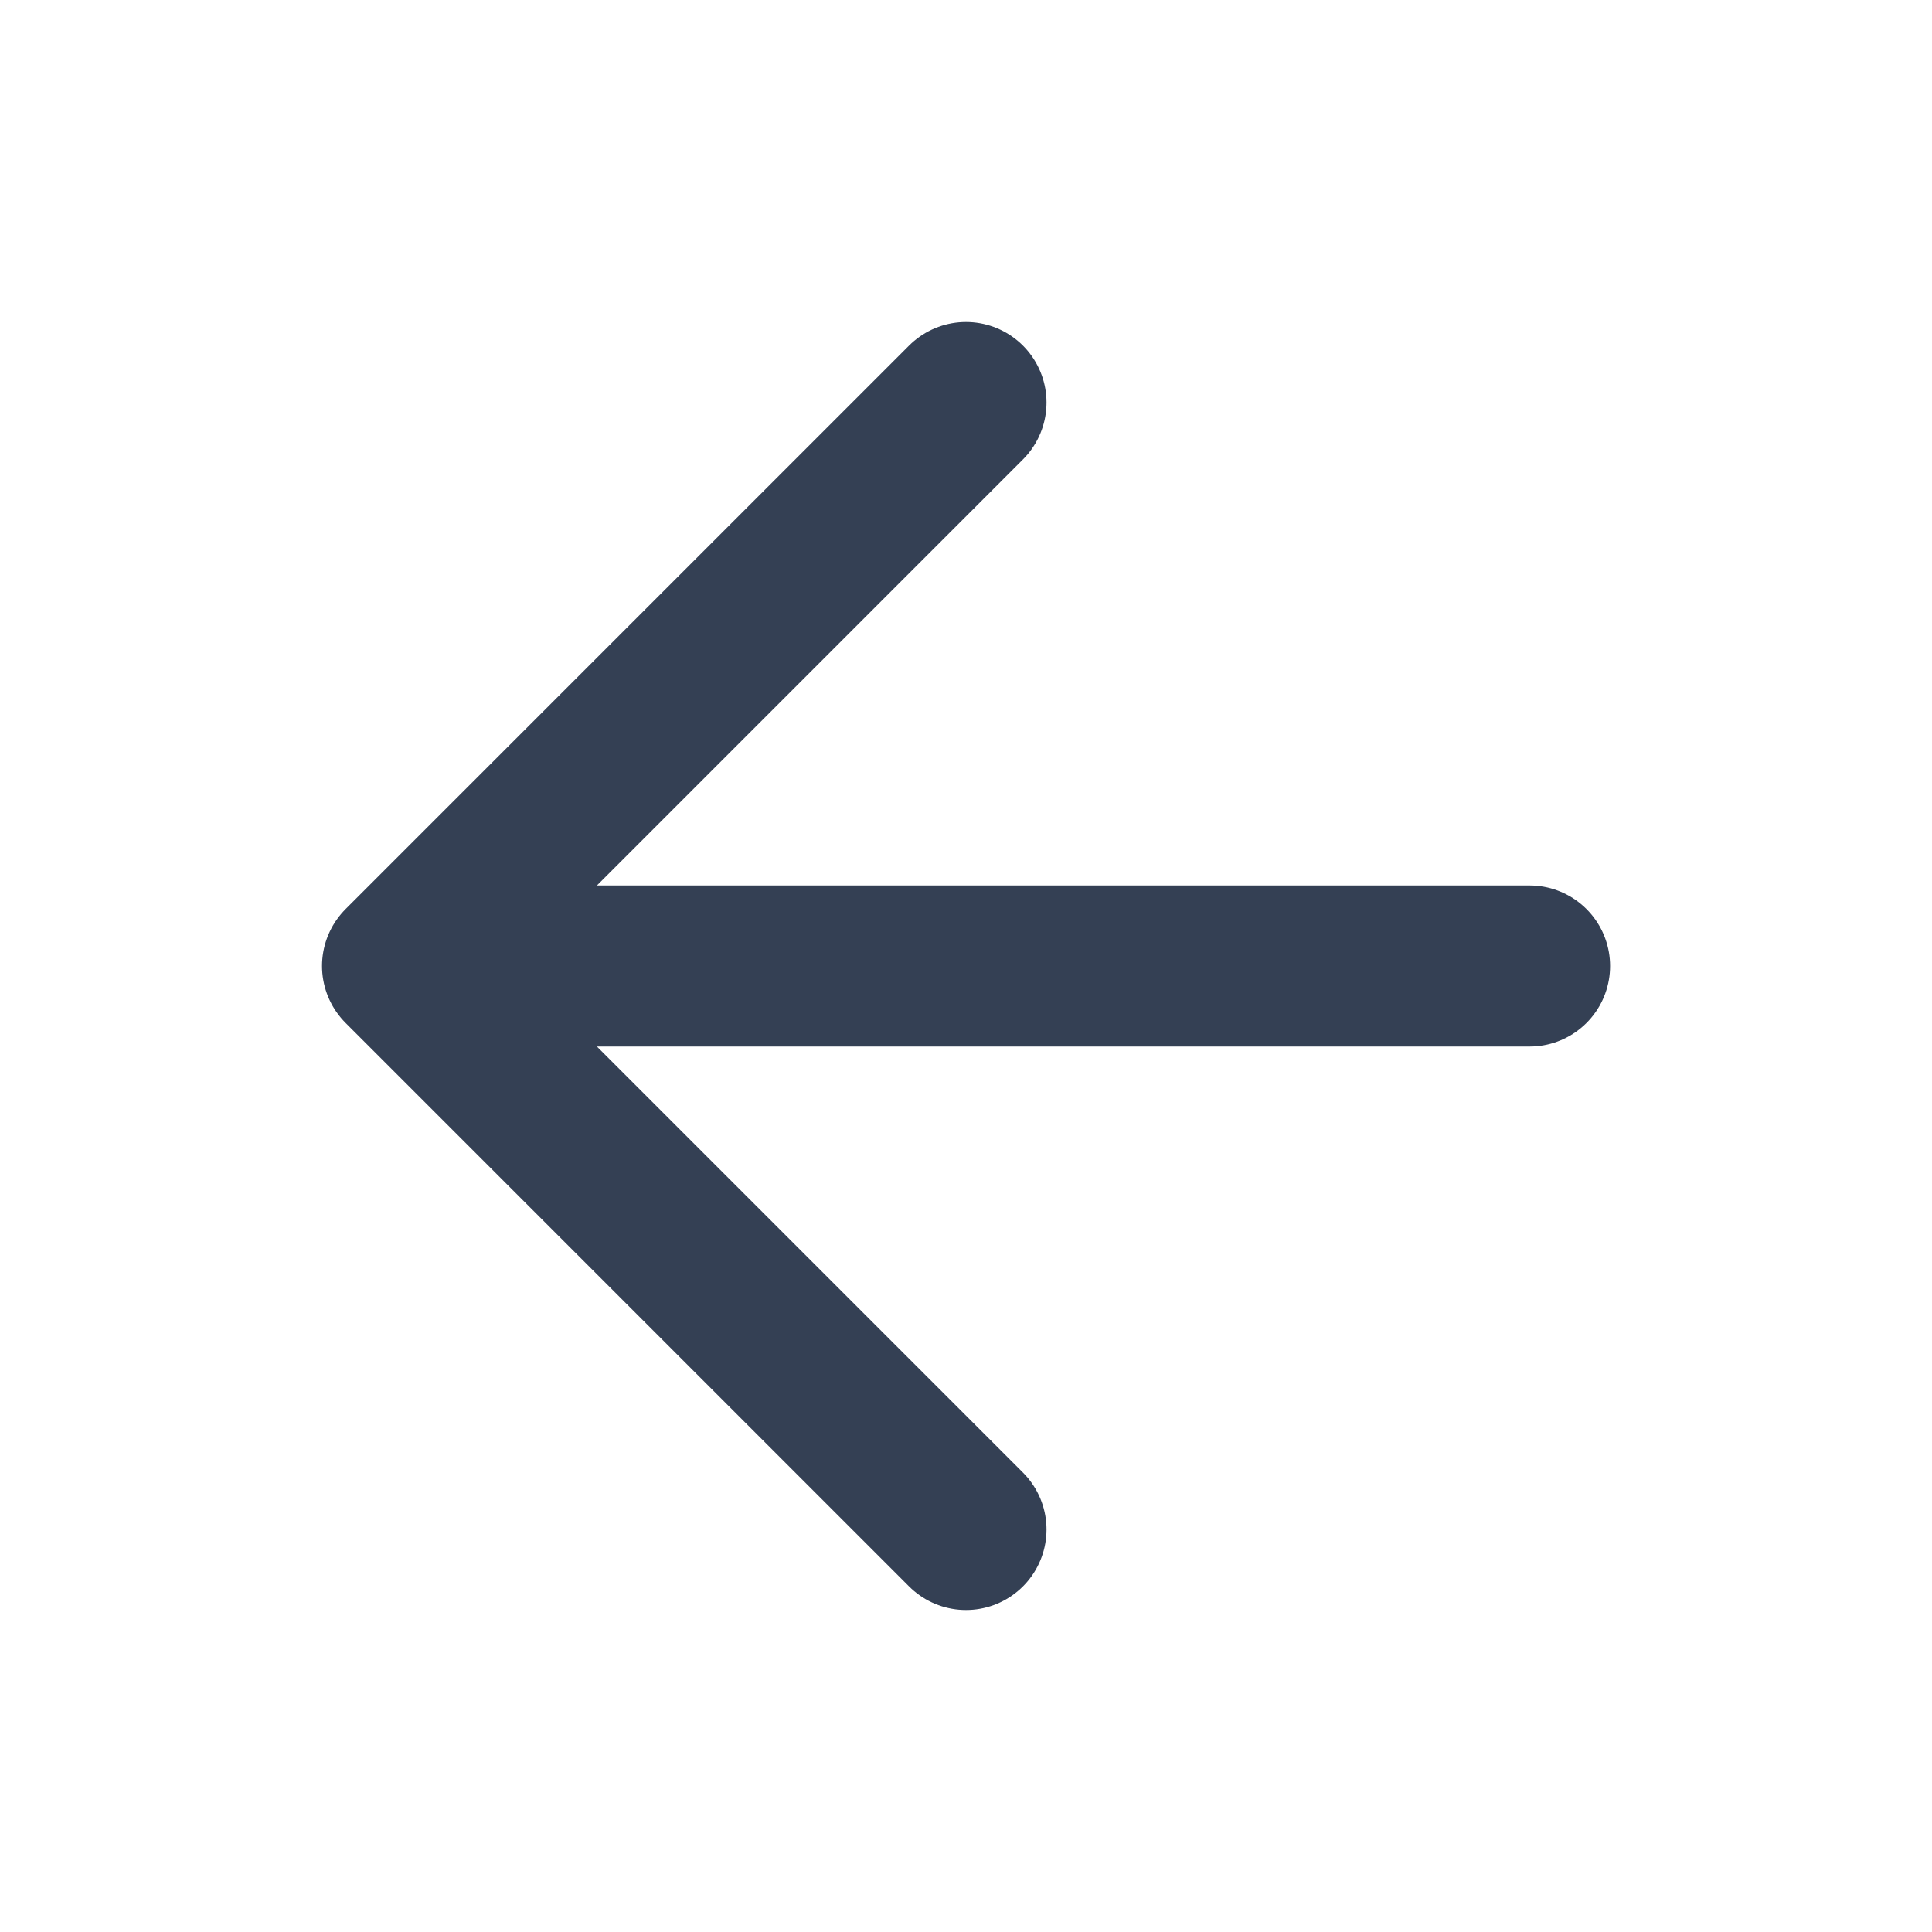
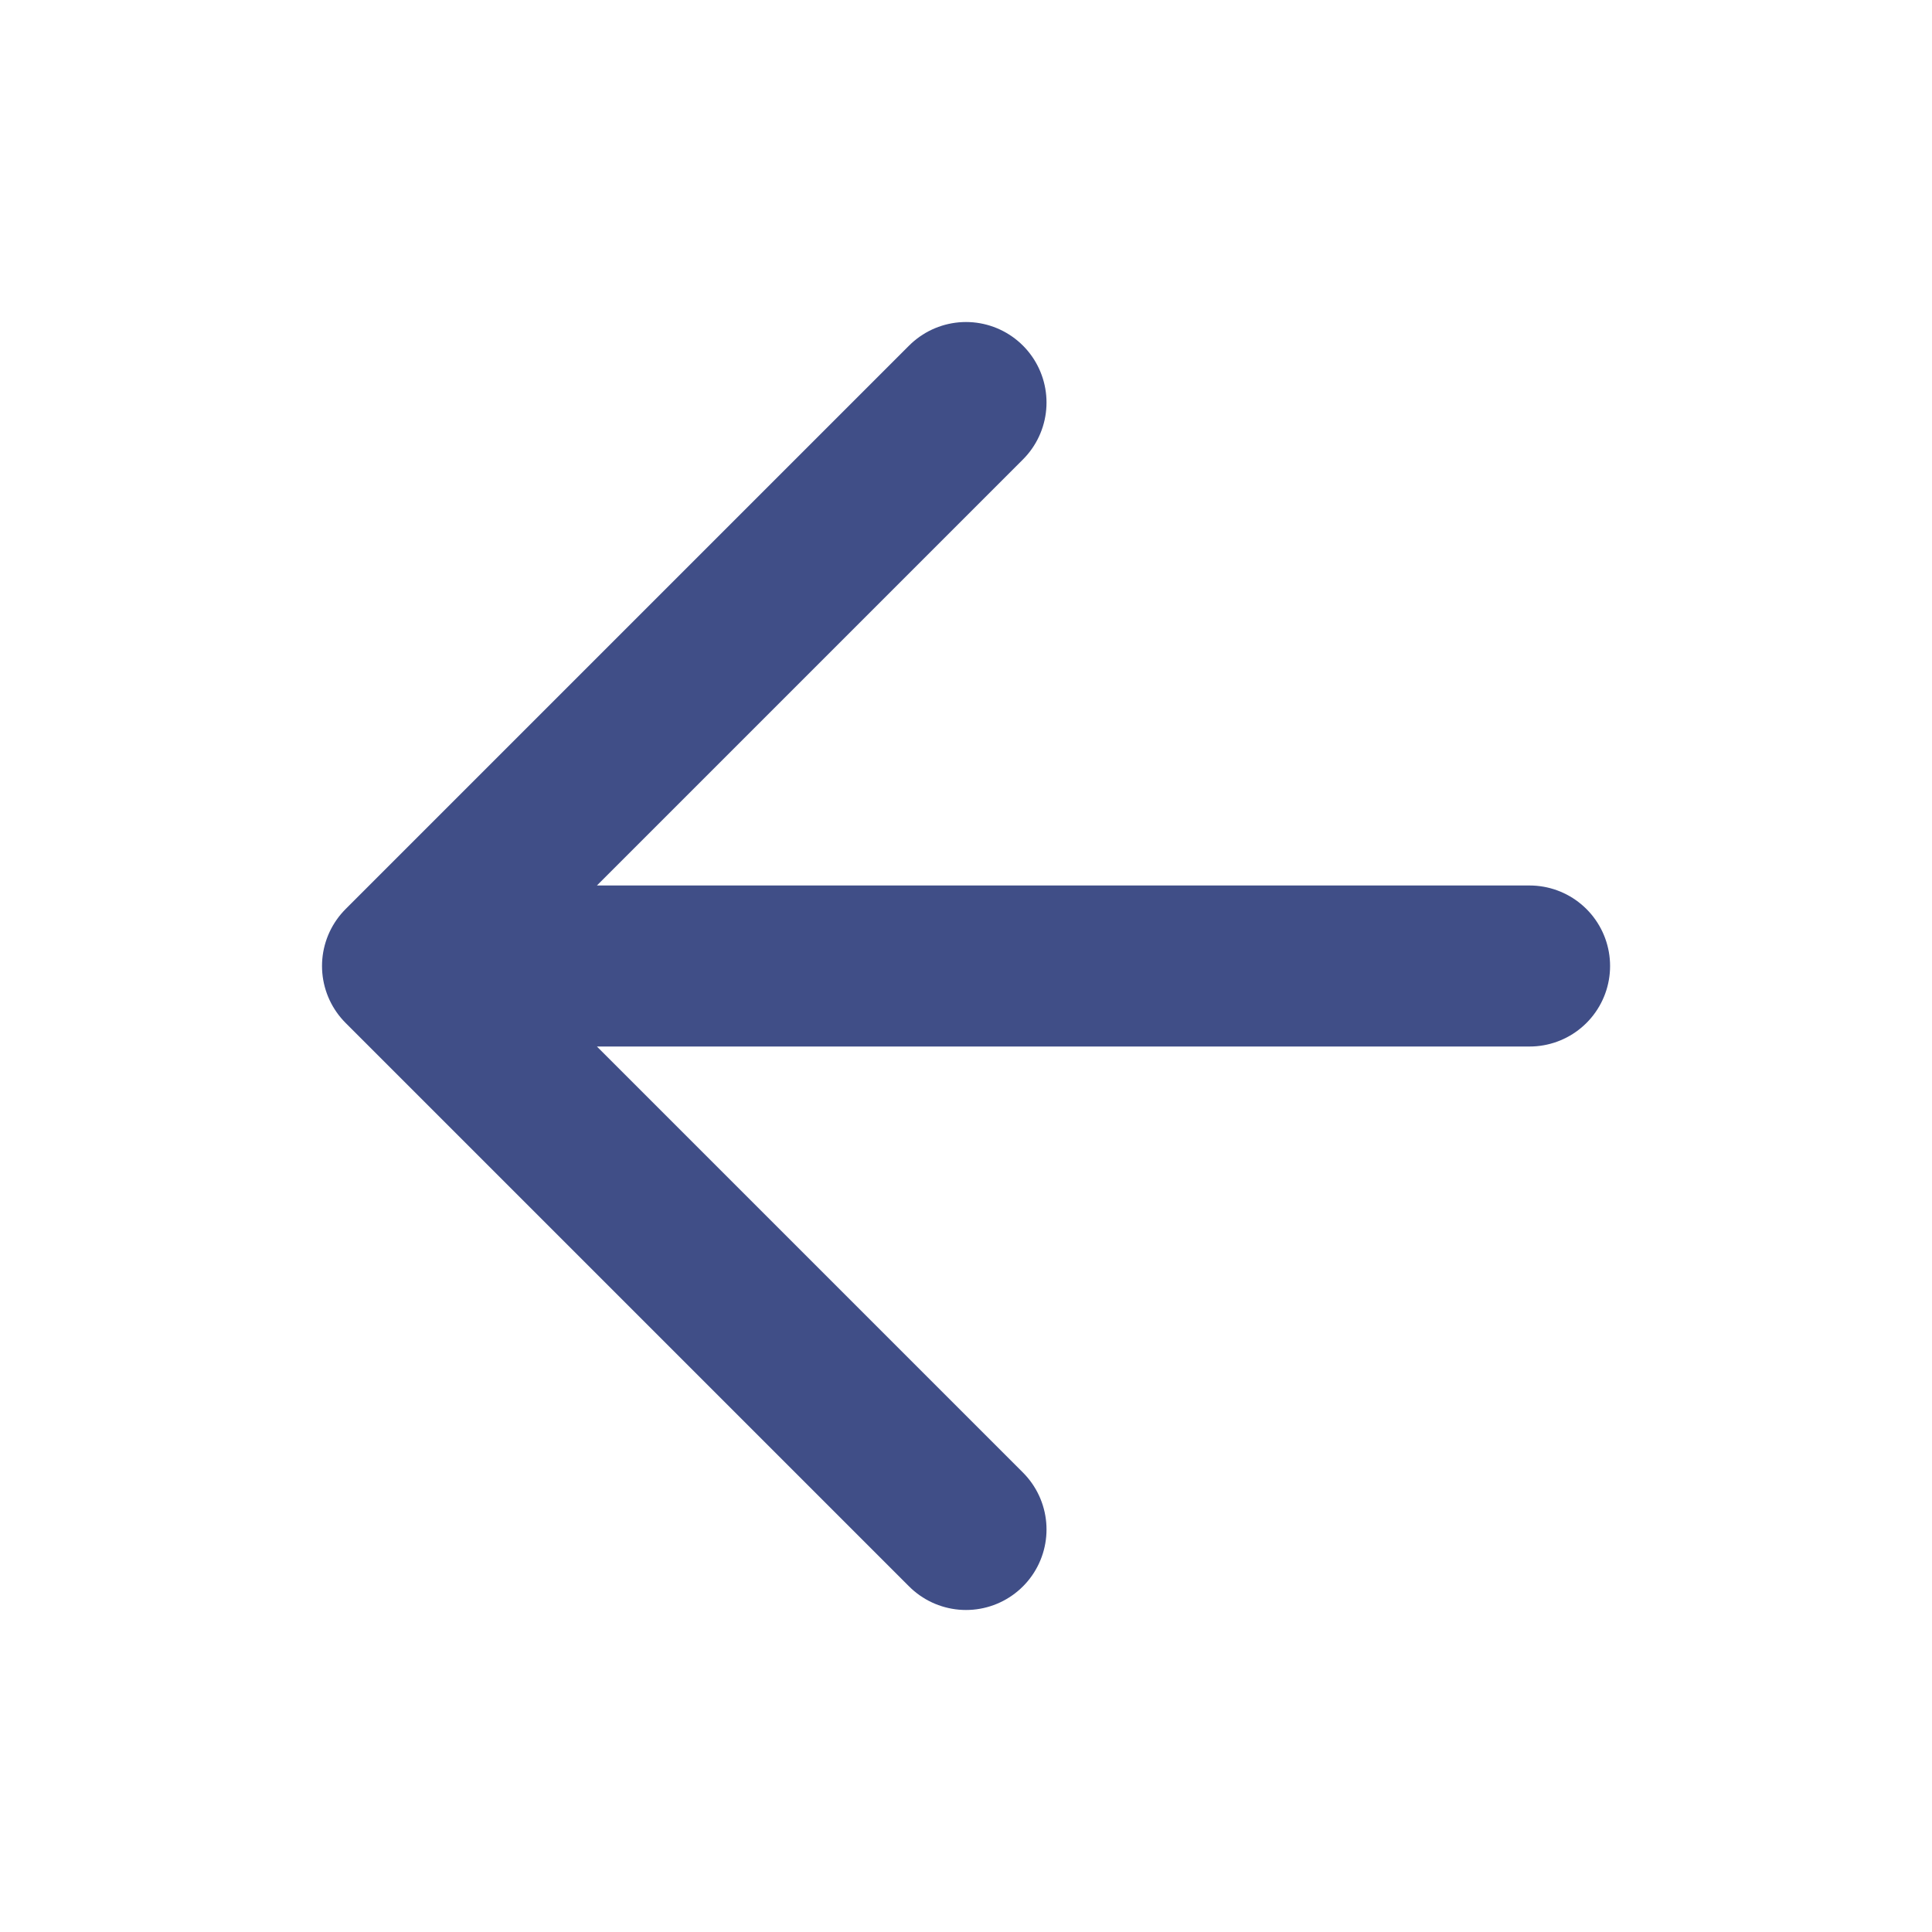
<svg xmlns="http://www.w3.org/2000/svg" width="20" height="20" viewBox="0 0 20 20" fill="none">
-   <path d="M15.834 10H4.167M4.167 10L10 15.833M4.167 10L10 4.167" stroke="#344054" stroke-width="1.667" stroke-linecap="round" stroke-linejoin="round" />
+   <path d="M15.834 10H4.167M4.167 10L10 15.833M4.167 10L10 4.167" stroke="#404e87" stroke-width="1.667" stroke-linecap="round" stroke-linejoin="round" />
</svg>
